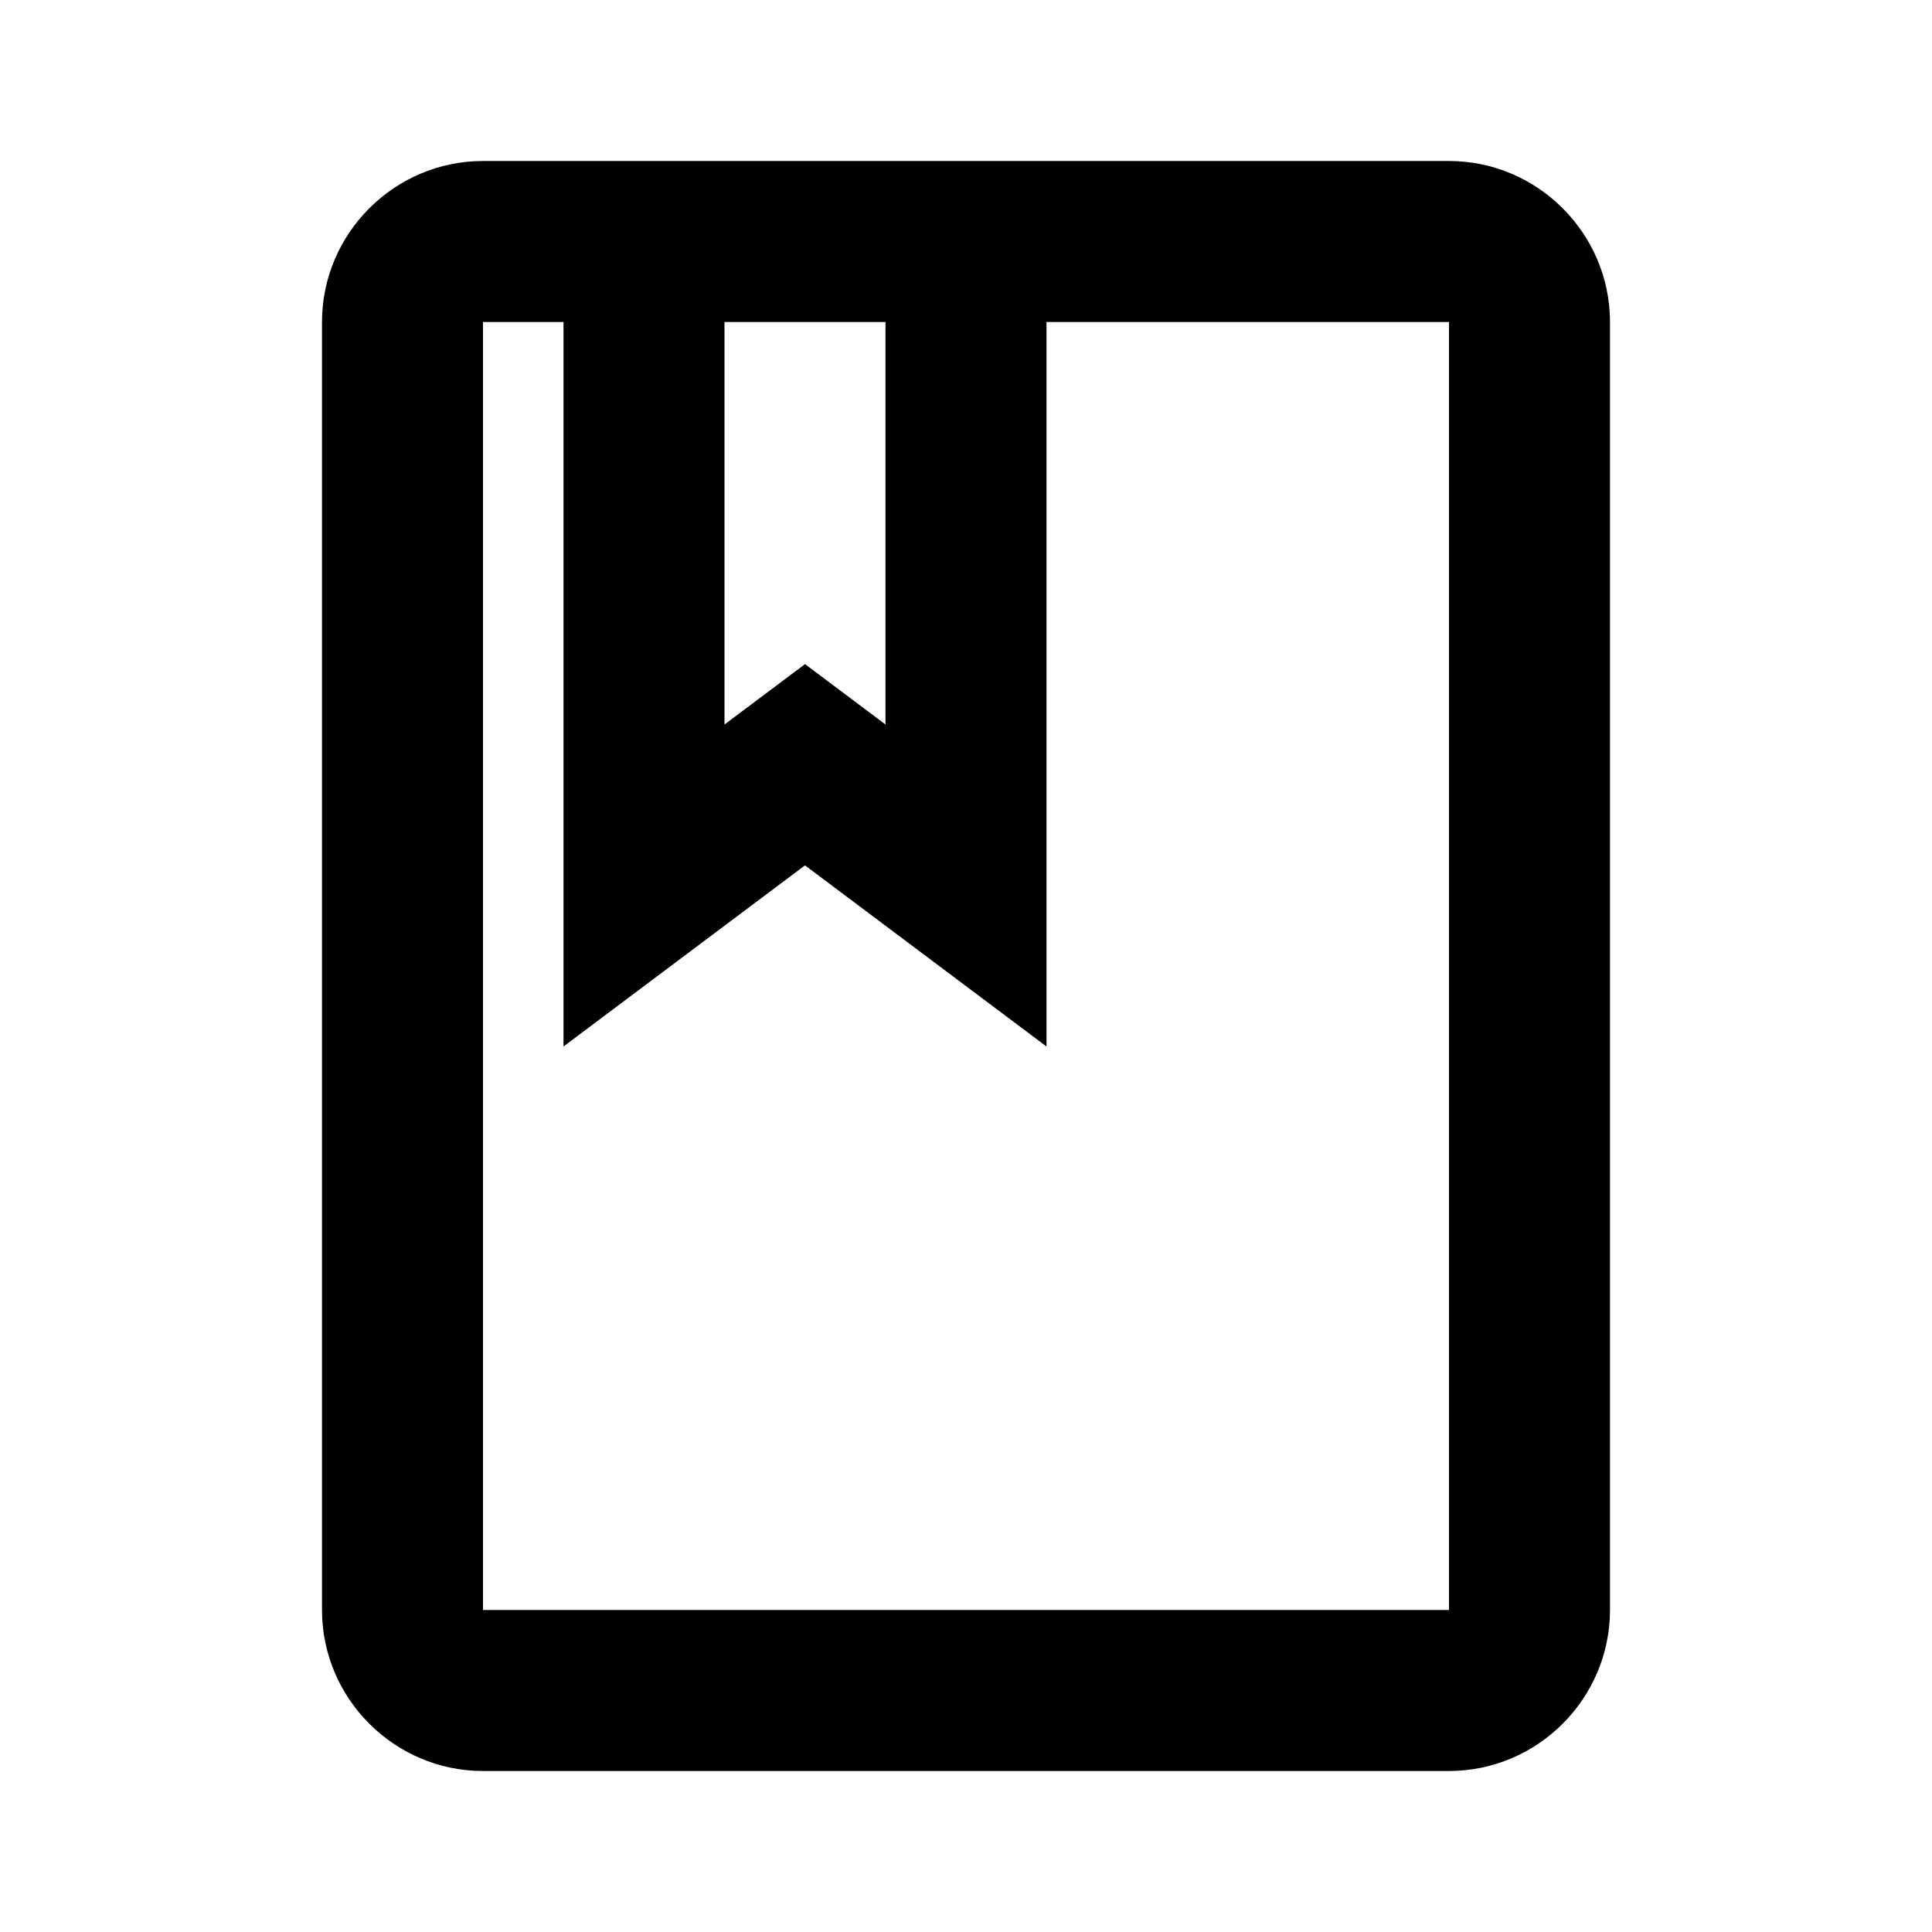
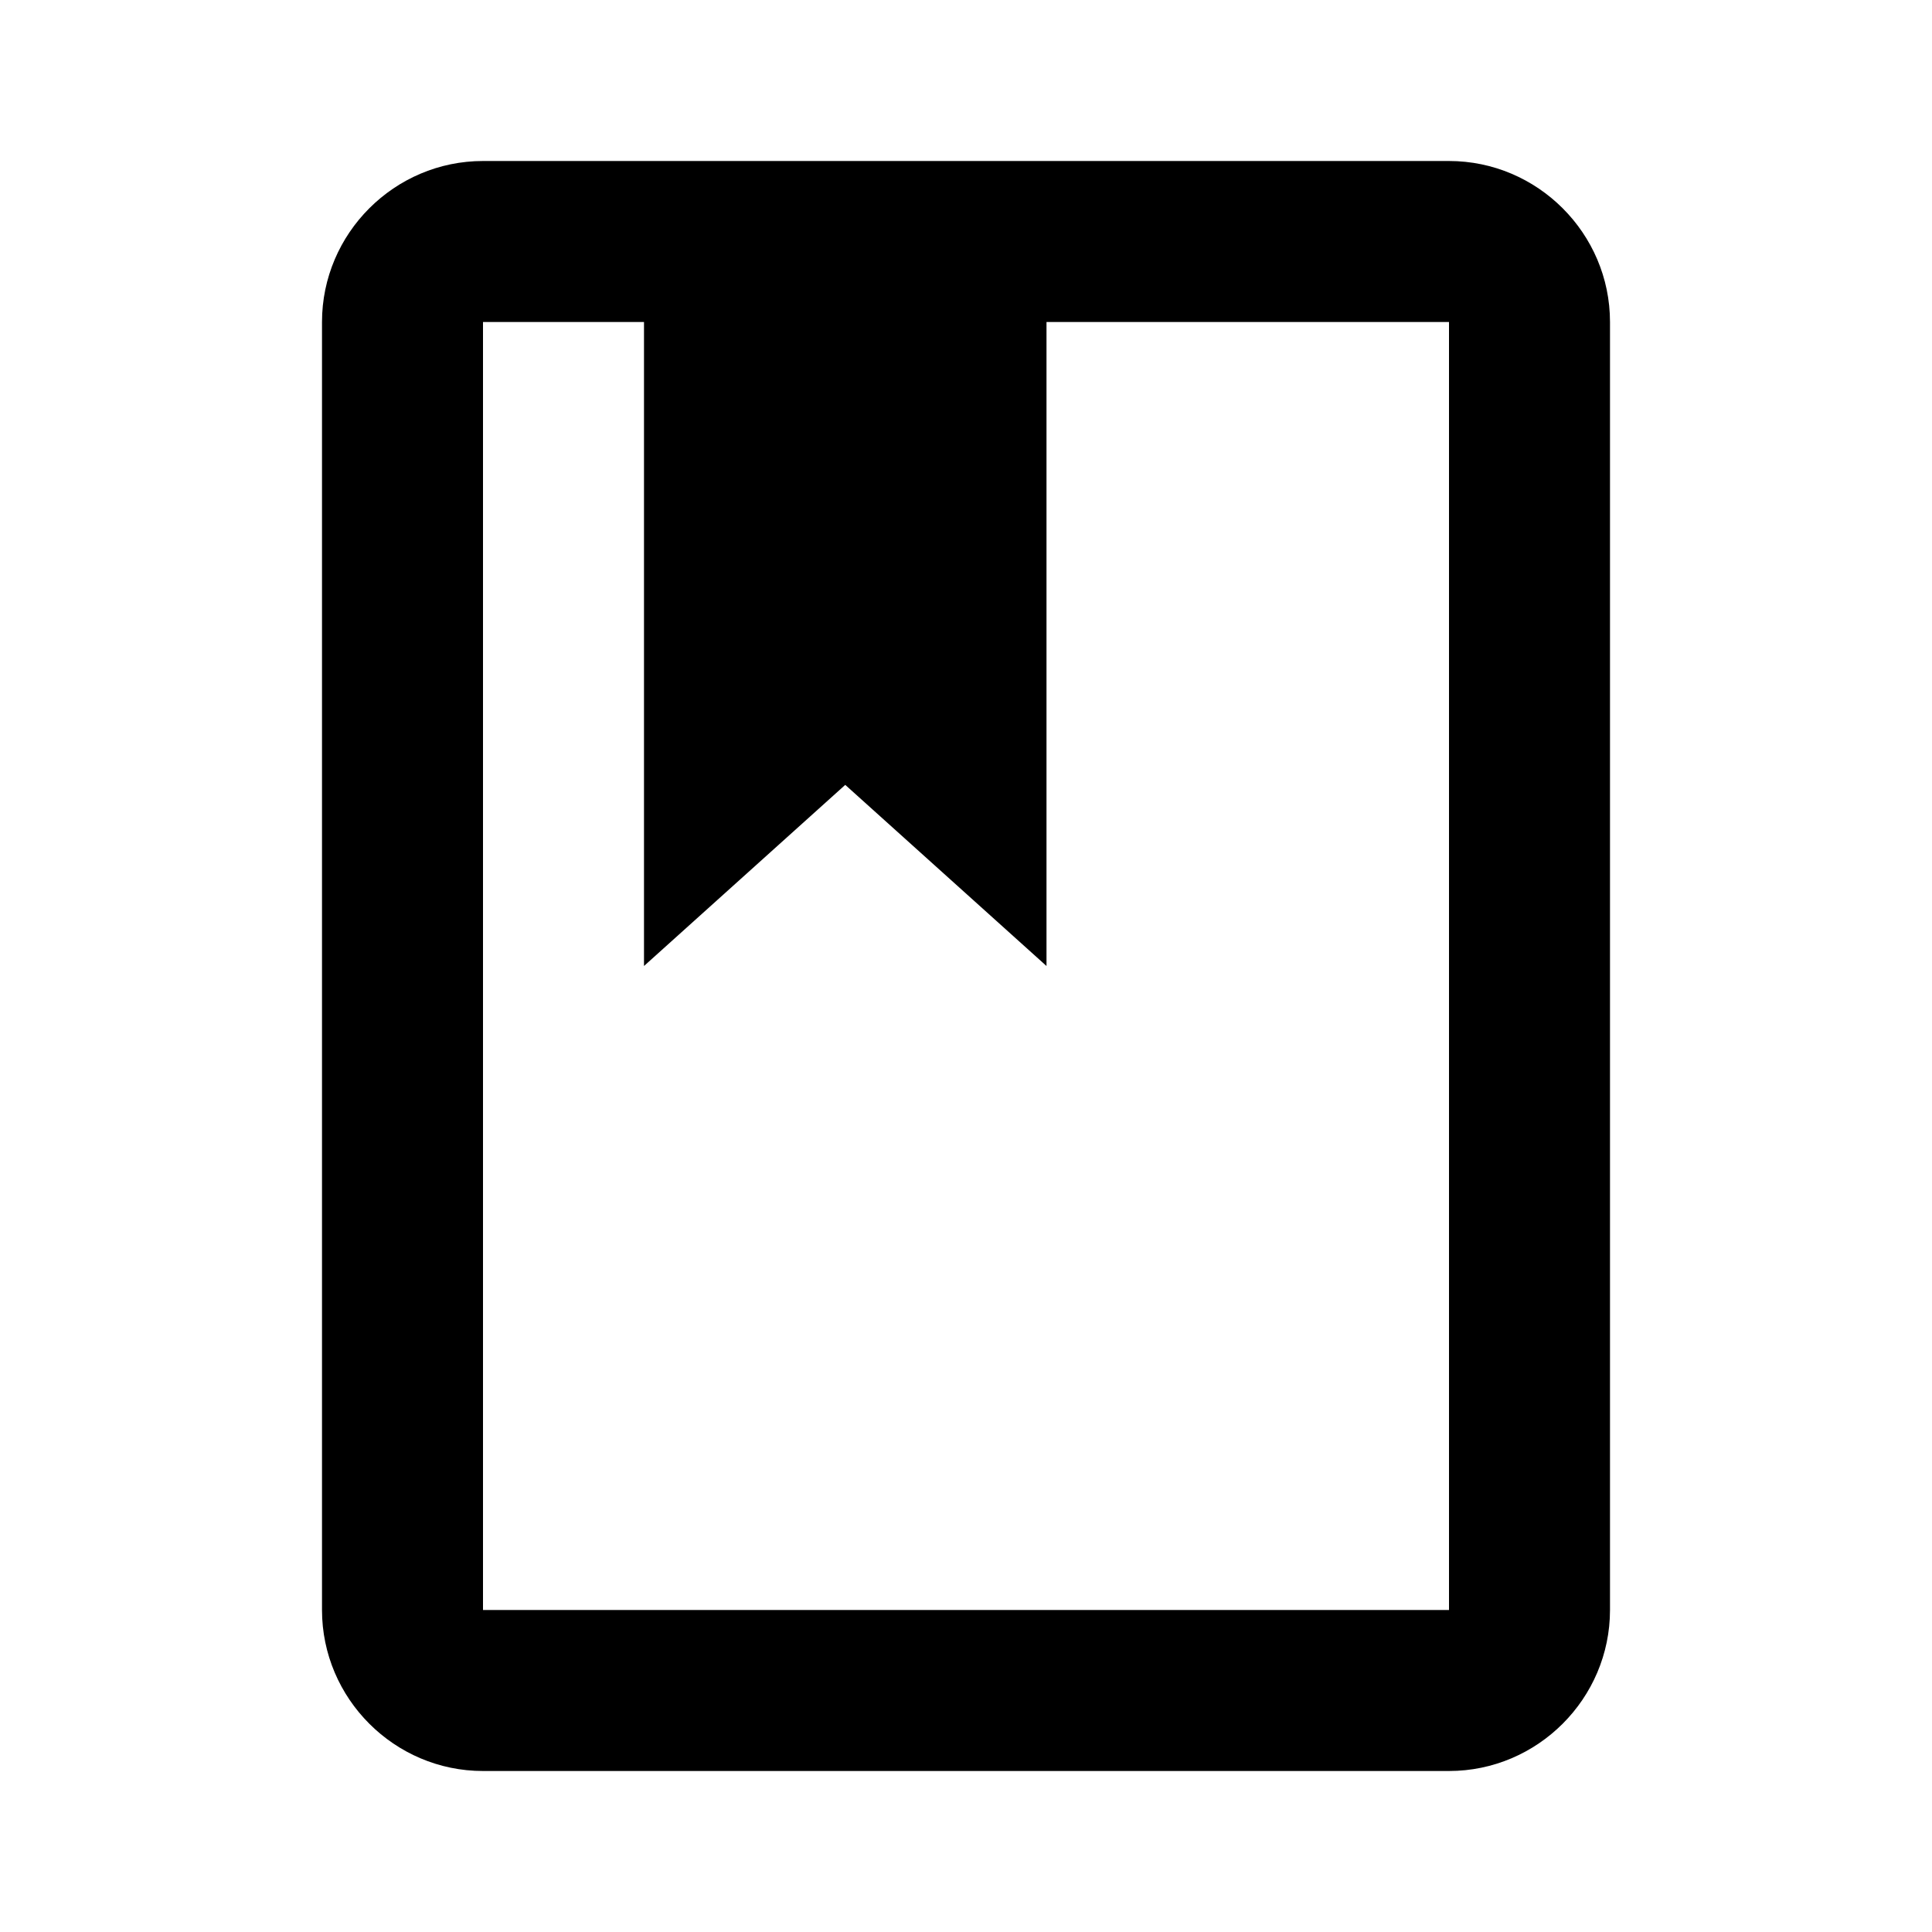
<svg xmlns="http://www.w3.org/2000/svg" version="1.1" id="mdi-book-outline" width="24" height="24" viewBox="0 0 24 24">
-   <path d="M18,2H6C4.9,2 4,2.9 4,4V20C4,21.1 4.9,22 6,22H18C19.1,22 20,21.1 20,20V4C20,2.9 19.1,2 18,2M9,4H11V9L10,8.25L9,9V4M18,20H6V4H7V13L10,10.75L13,13V4H18V20Z" />
+   <path d="M18,2C19.1,2 20,2.9 20,4V20C20,21.1 19.1,22 18,22H6C4.9,22 4,21.1 4,20V4C4,2.9 4.9,2 6,2H18M18,4H13V12L10.5,9.75L8,12V4H6V20H18V4Z" />
</svg>
